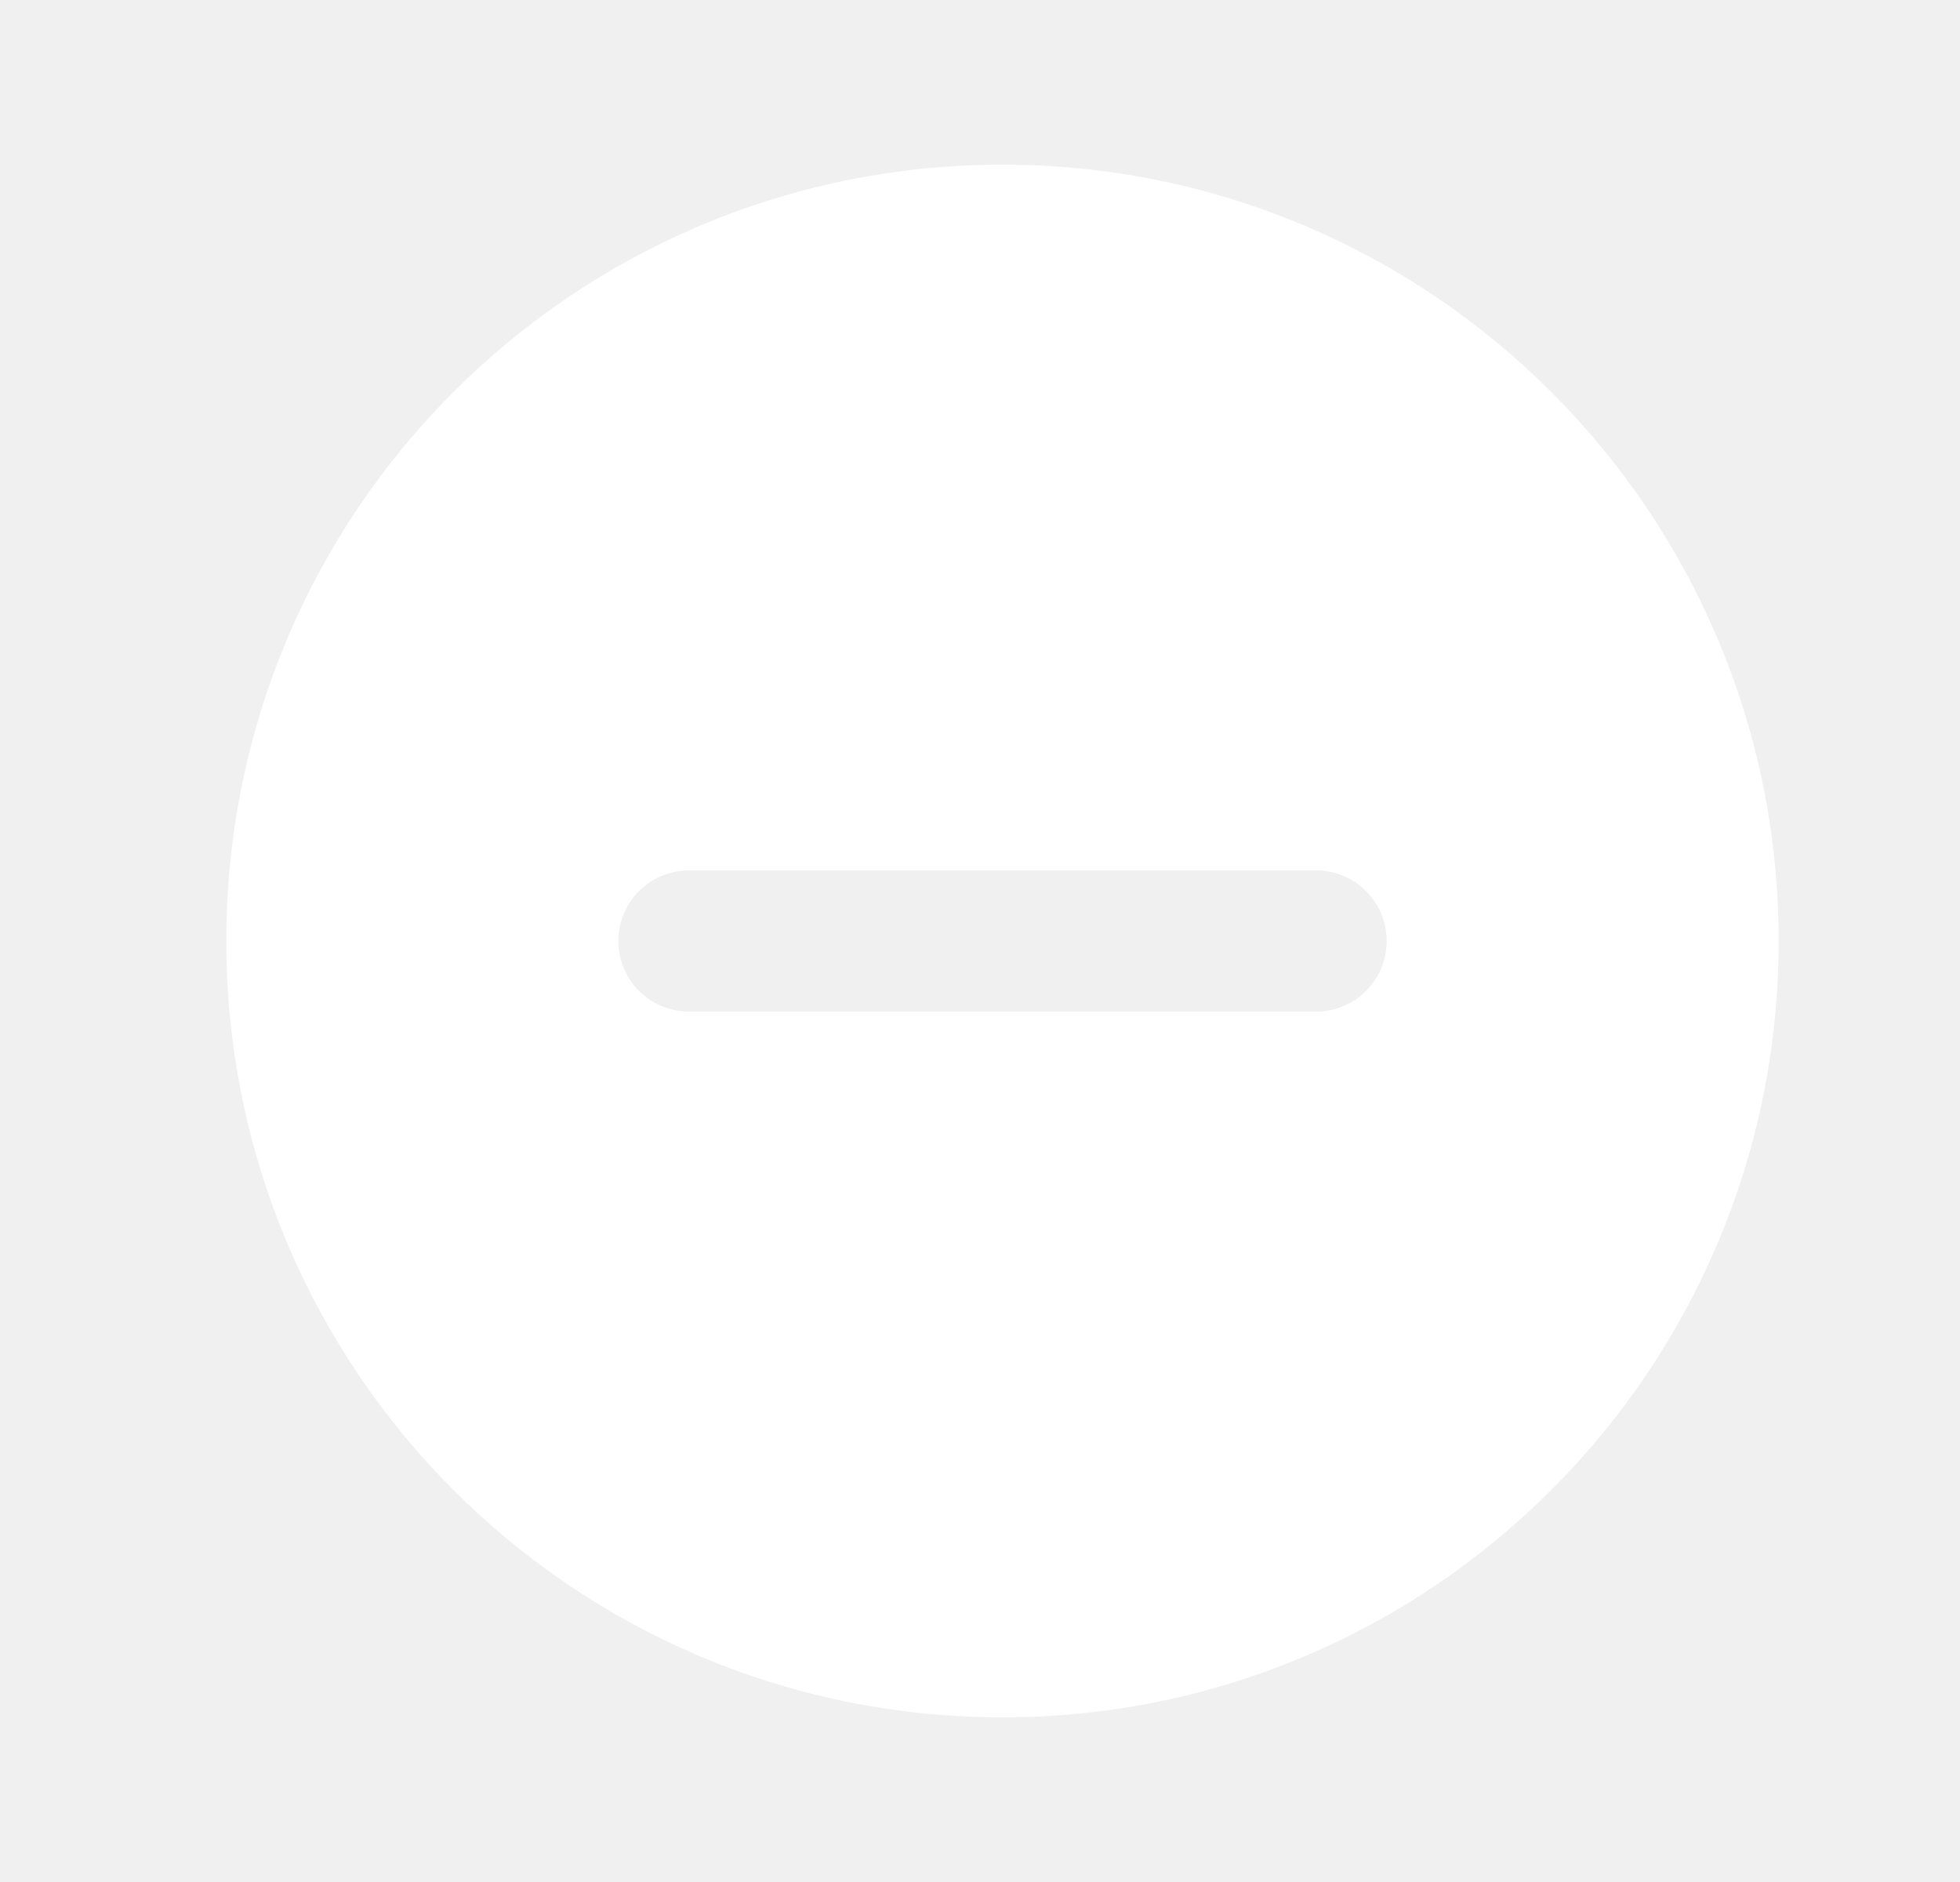
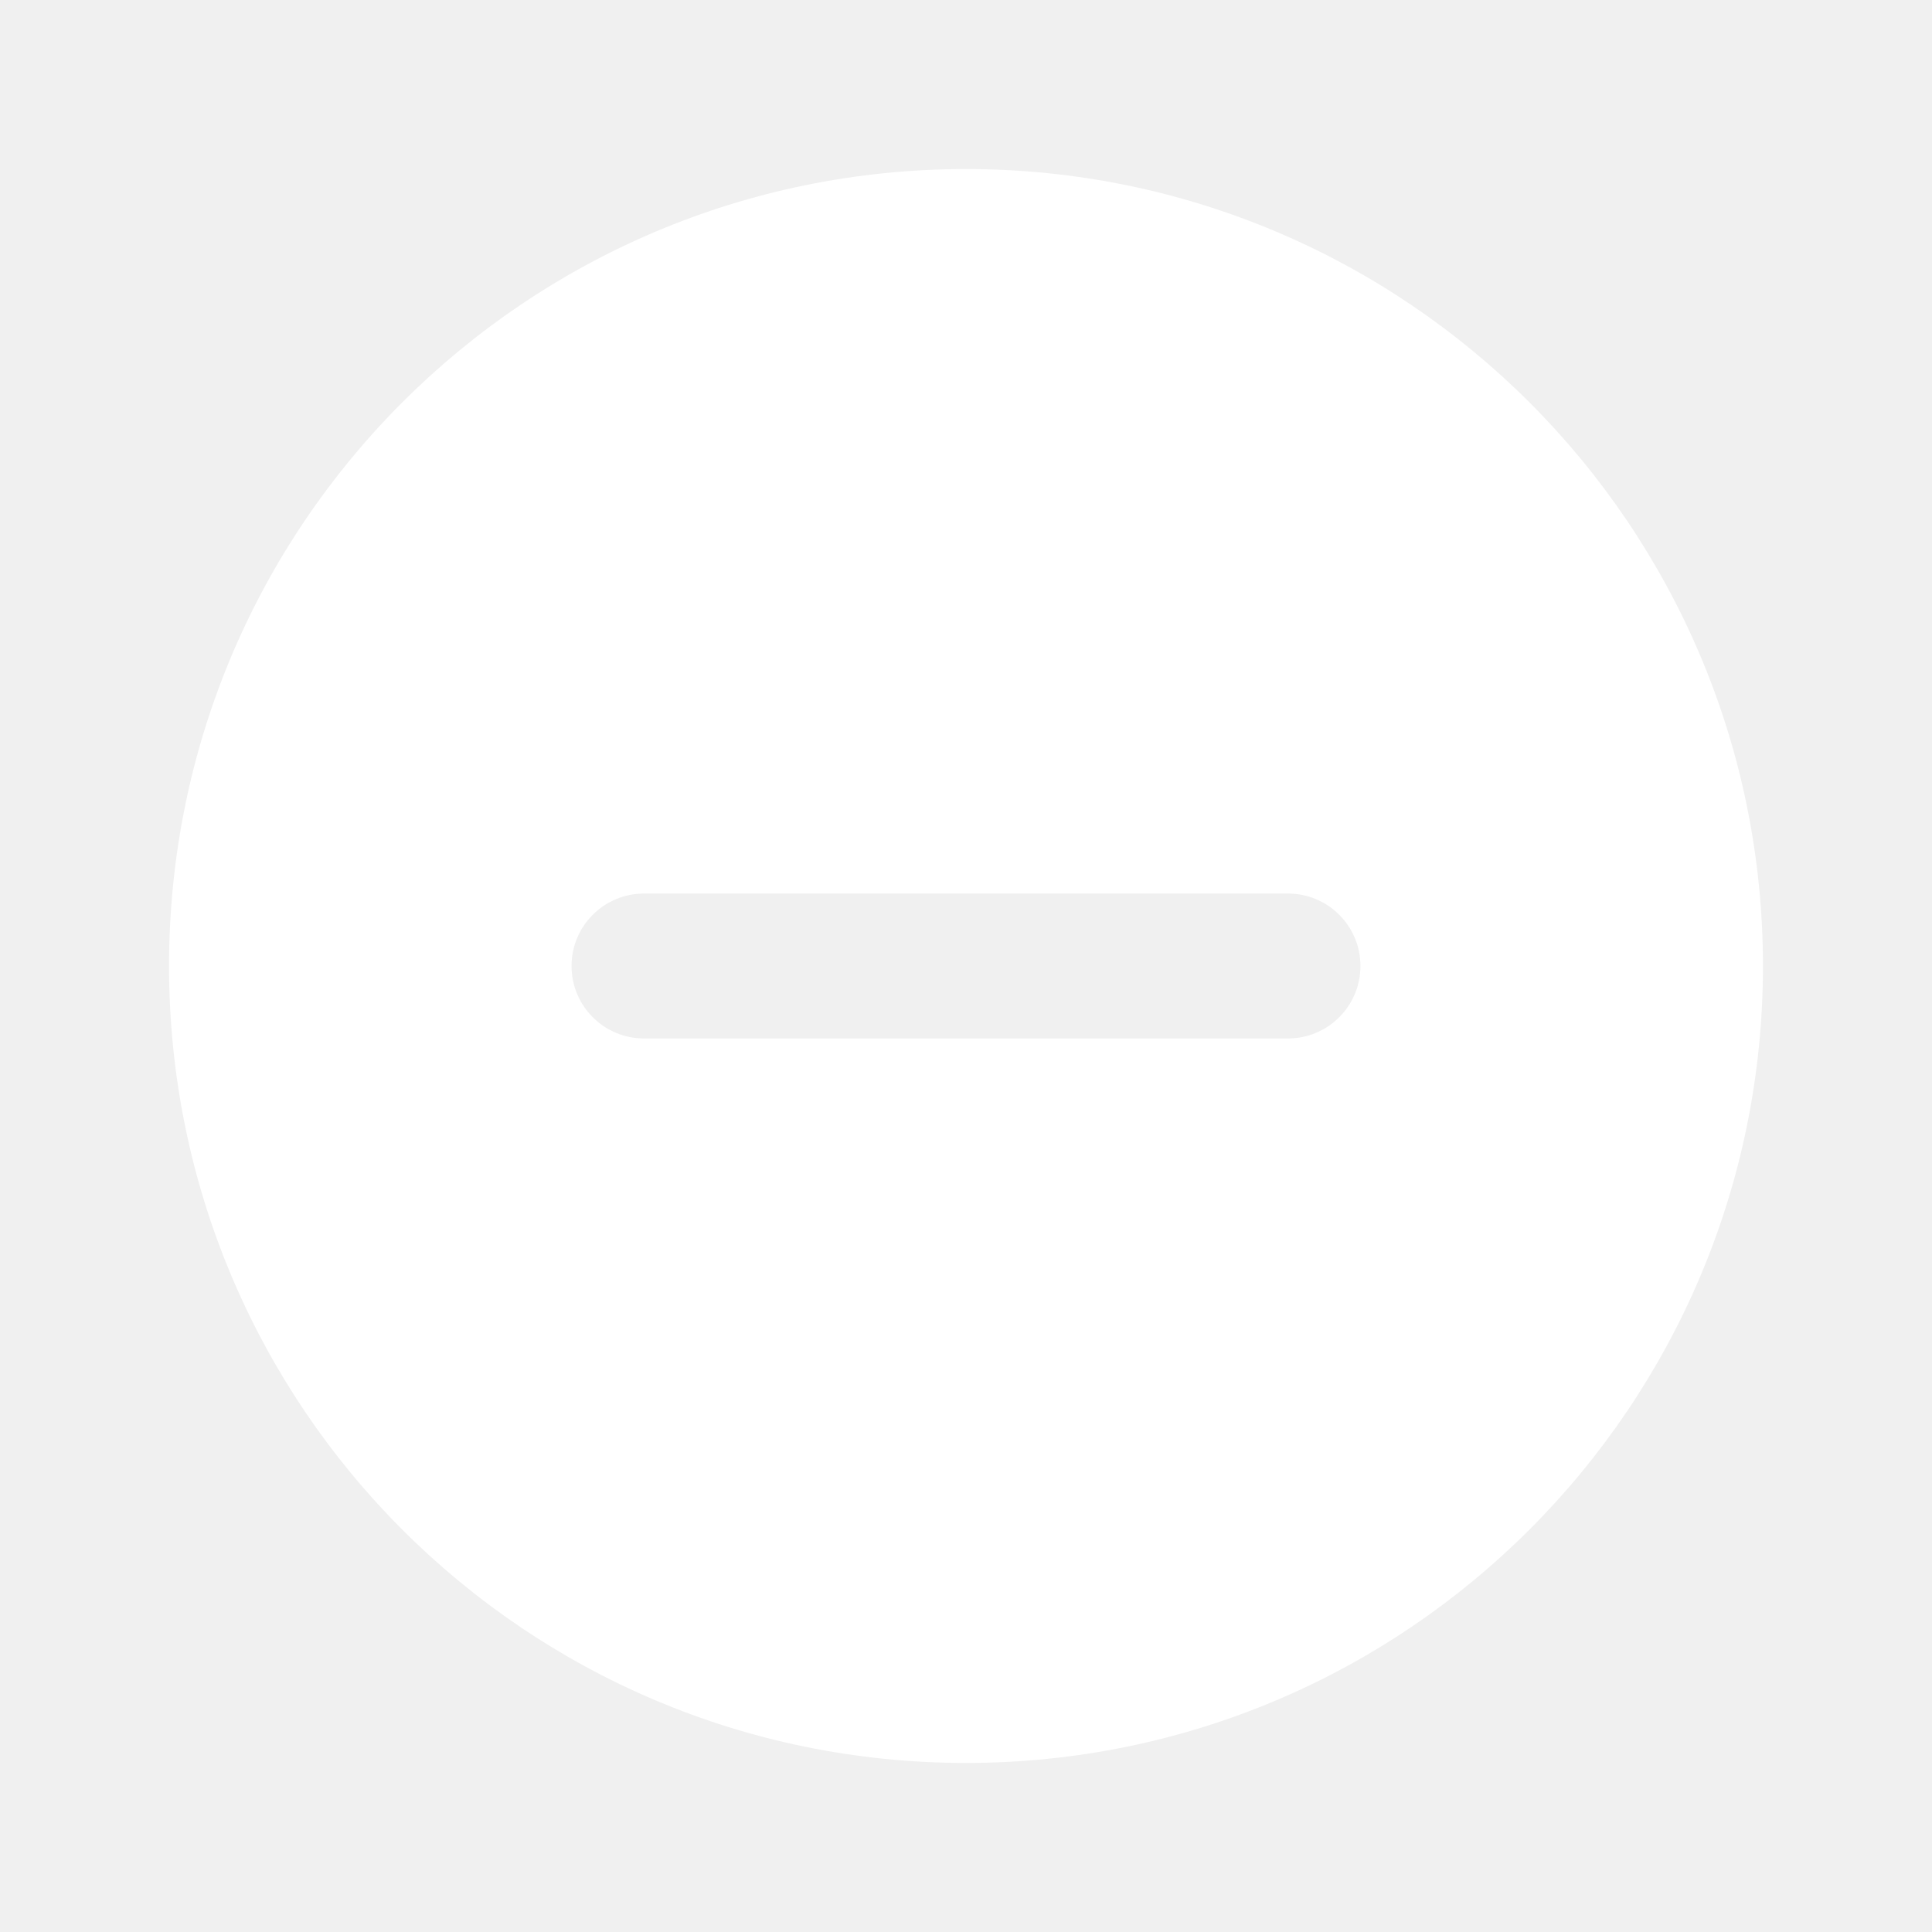
- <svg xmlns="http://www.w3.org/2000/svg" width="25" height="24" viewBox="0 0 25 24" fill="none">
-   <path fill-rule="evenodd" clip-rule="evenodd" d="M2.887 12C2.887 6.522 7.319 2.1 12.787 2.1C18.255 2.1 22.687 6.532 22.687 12C22.687 17.468 18.255 21.9 12.787 21.9C7.309 21.9 2.887 17.467 2.887 12ZM8.787 11.1C8.29 11.1 7.887 11.503 7.887 12C7.887 12.497 8.29 12.9 8.787 12.9H12.787H16.787C17.284 12.9 17.687 12.497 17.687 12C17.687 11.503 17.284 11.1 16.787 11.1H12.787H8.787Z" fill="white" />
+ <svg xmlns="http://www.w3.org/2000/svg" width="24" height="24" viewBox="0 0 24 24" fill="none">
+   <path fill-rule="evenodd" clip-rule="evenodd" d="M2.1 12C2.1 6.522 6.533 2.1 12 2.1C17.468 2.1 21.9 6.532 21.9 12C21.9 17.468 17.468 21.9 12 21.9C6.522 21.9 2.1 17.467 2.1 12ZM8 11.1C7.503 11.1 7.1 11.503 7.1 12C7.1 12.497 7.503 12.9 8 12.9H12H16C16.497 12.9 16.9 12.497 16.9 12C16.9 11.503 16.497 11.1 16 11.1H12H8Z" fill="white" />
</svg>
